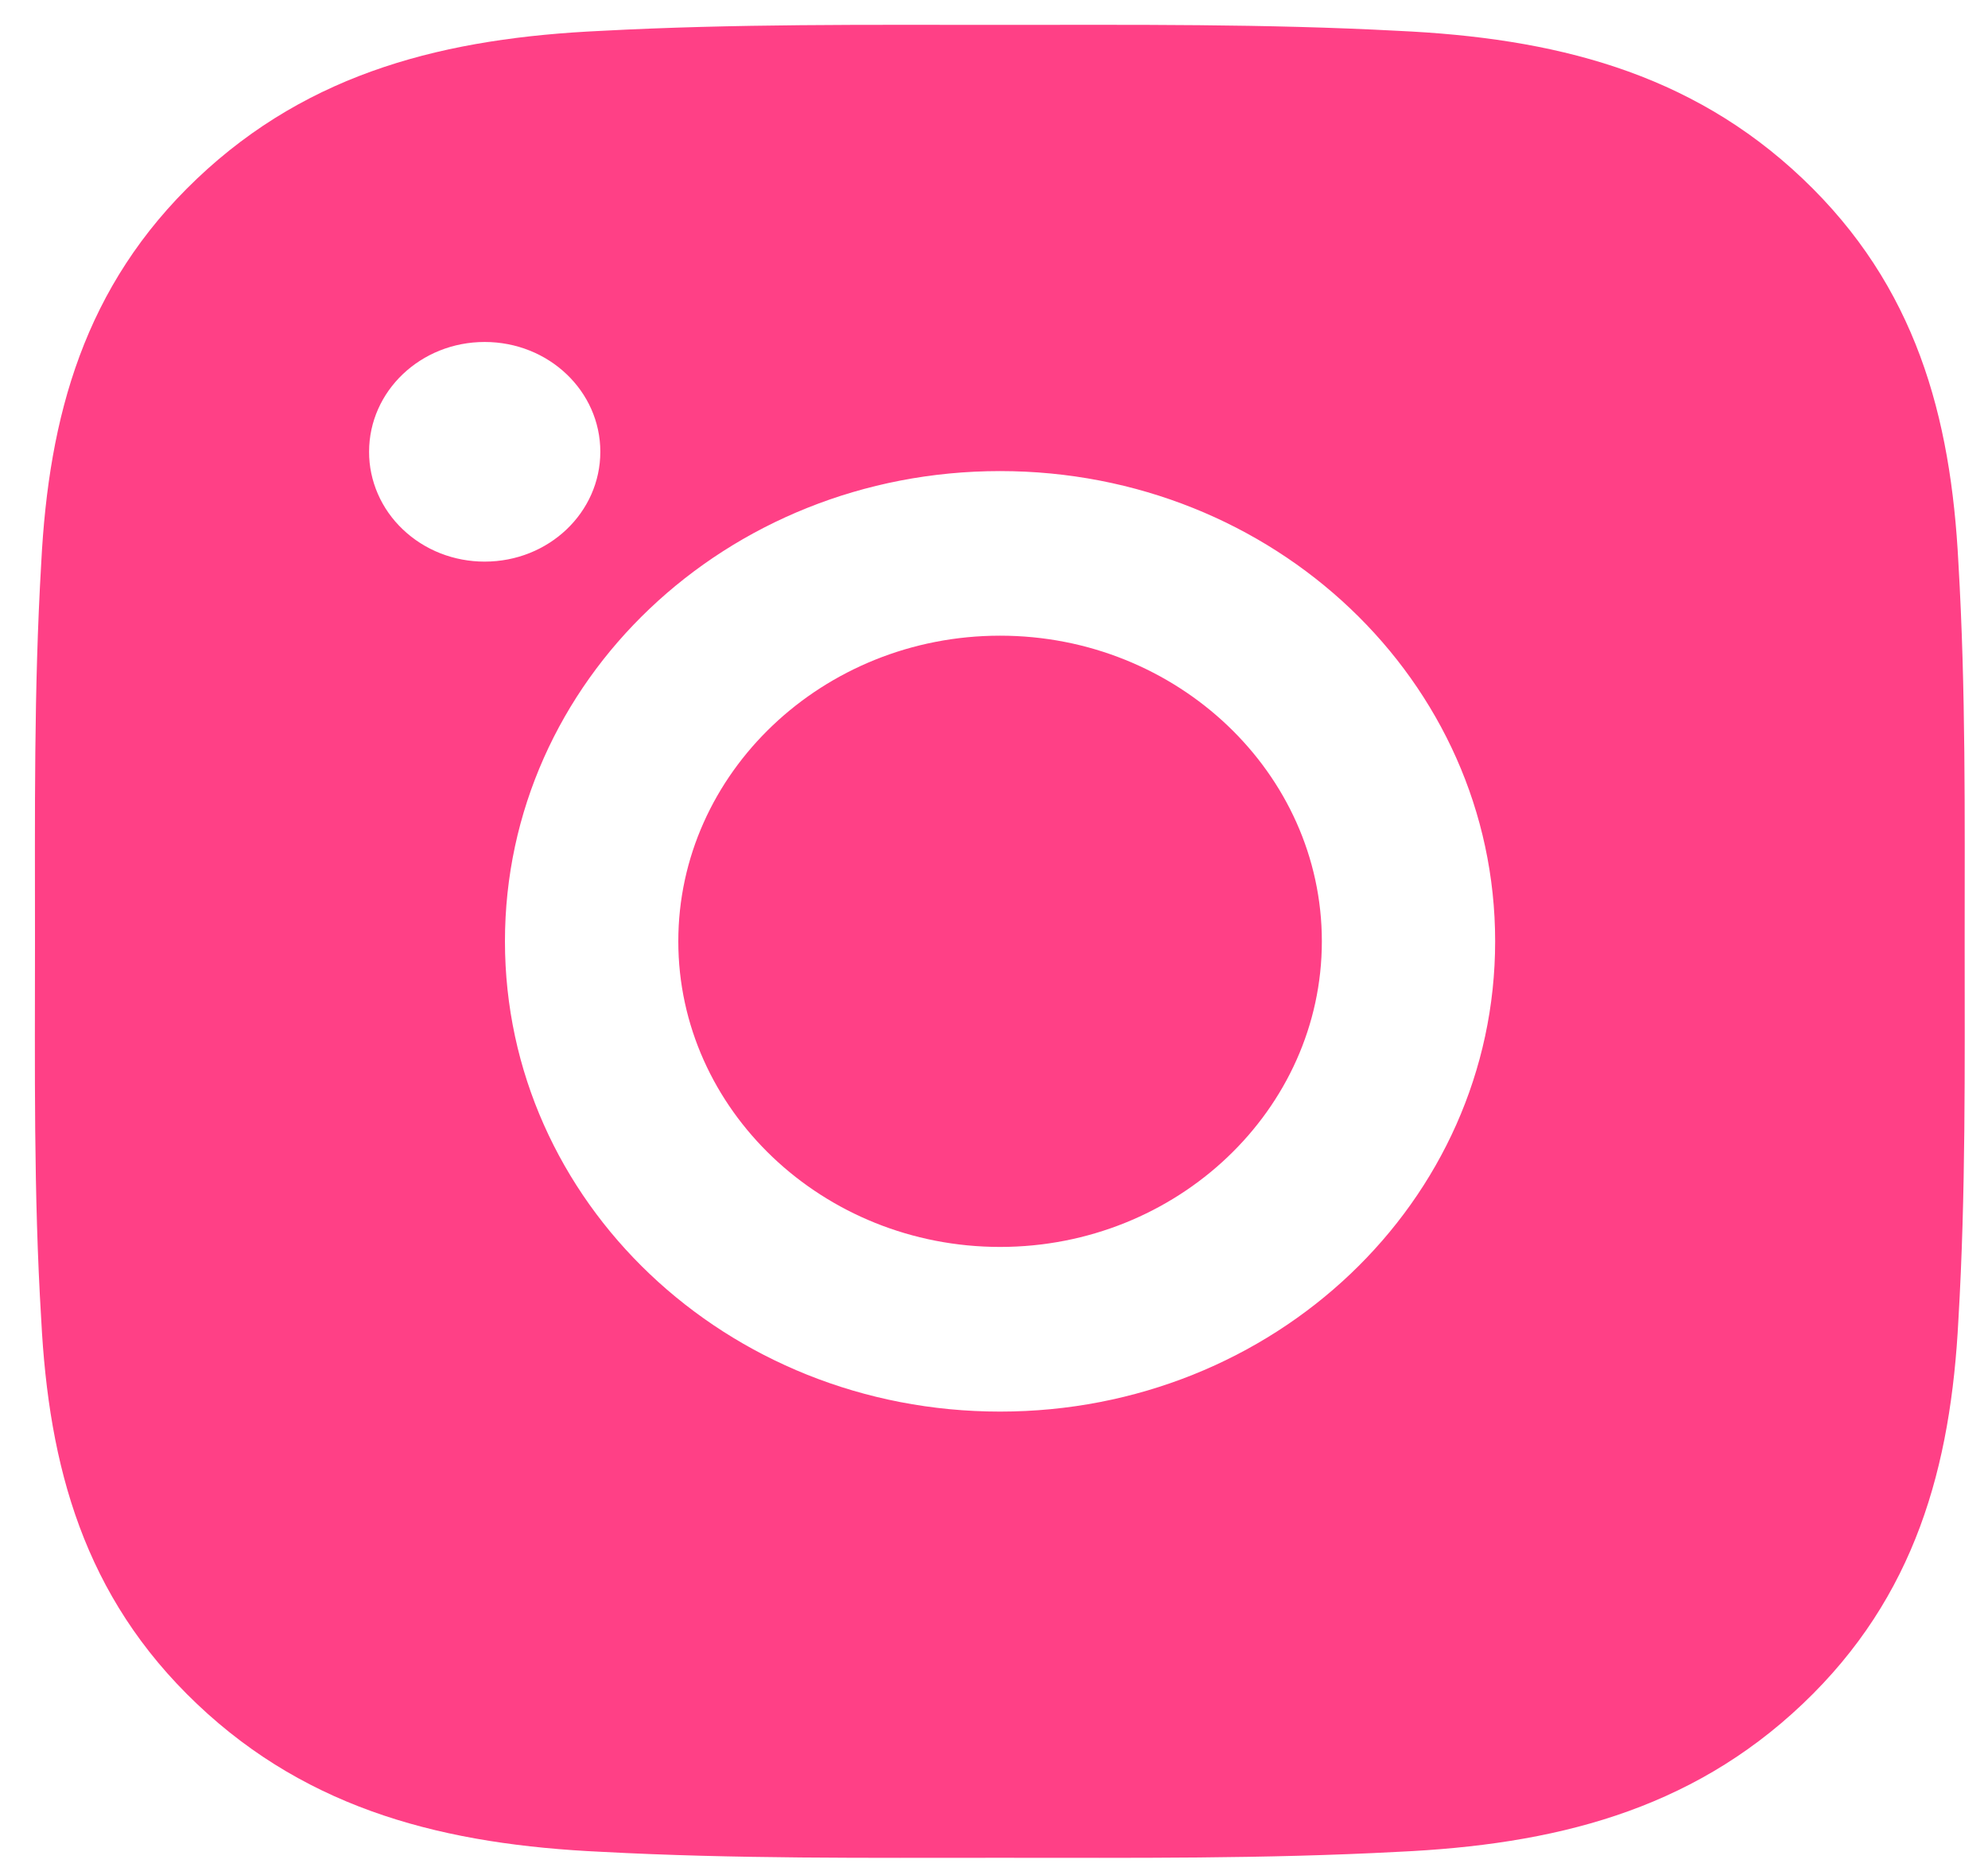
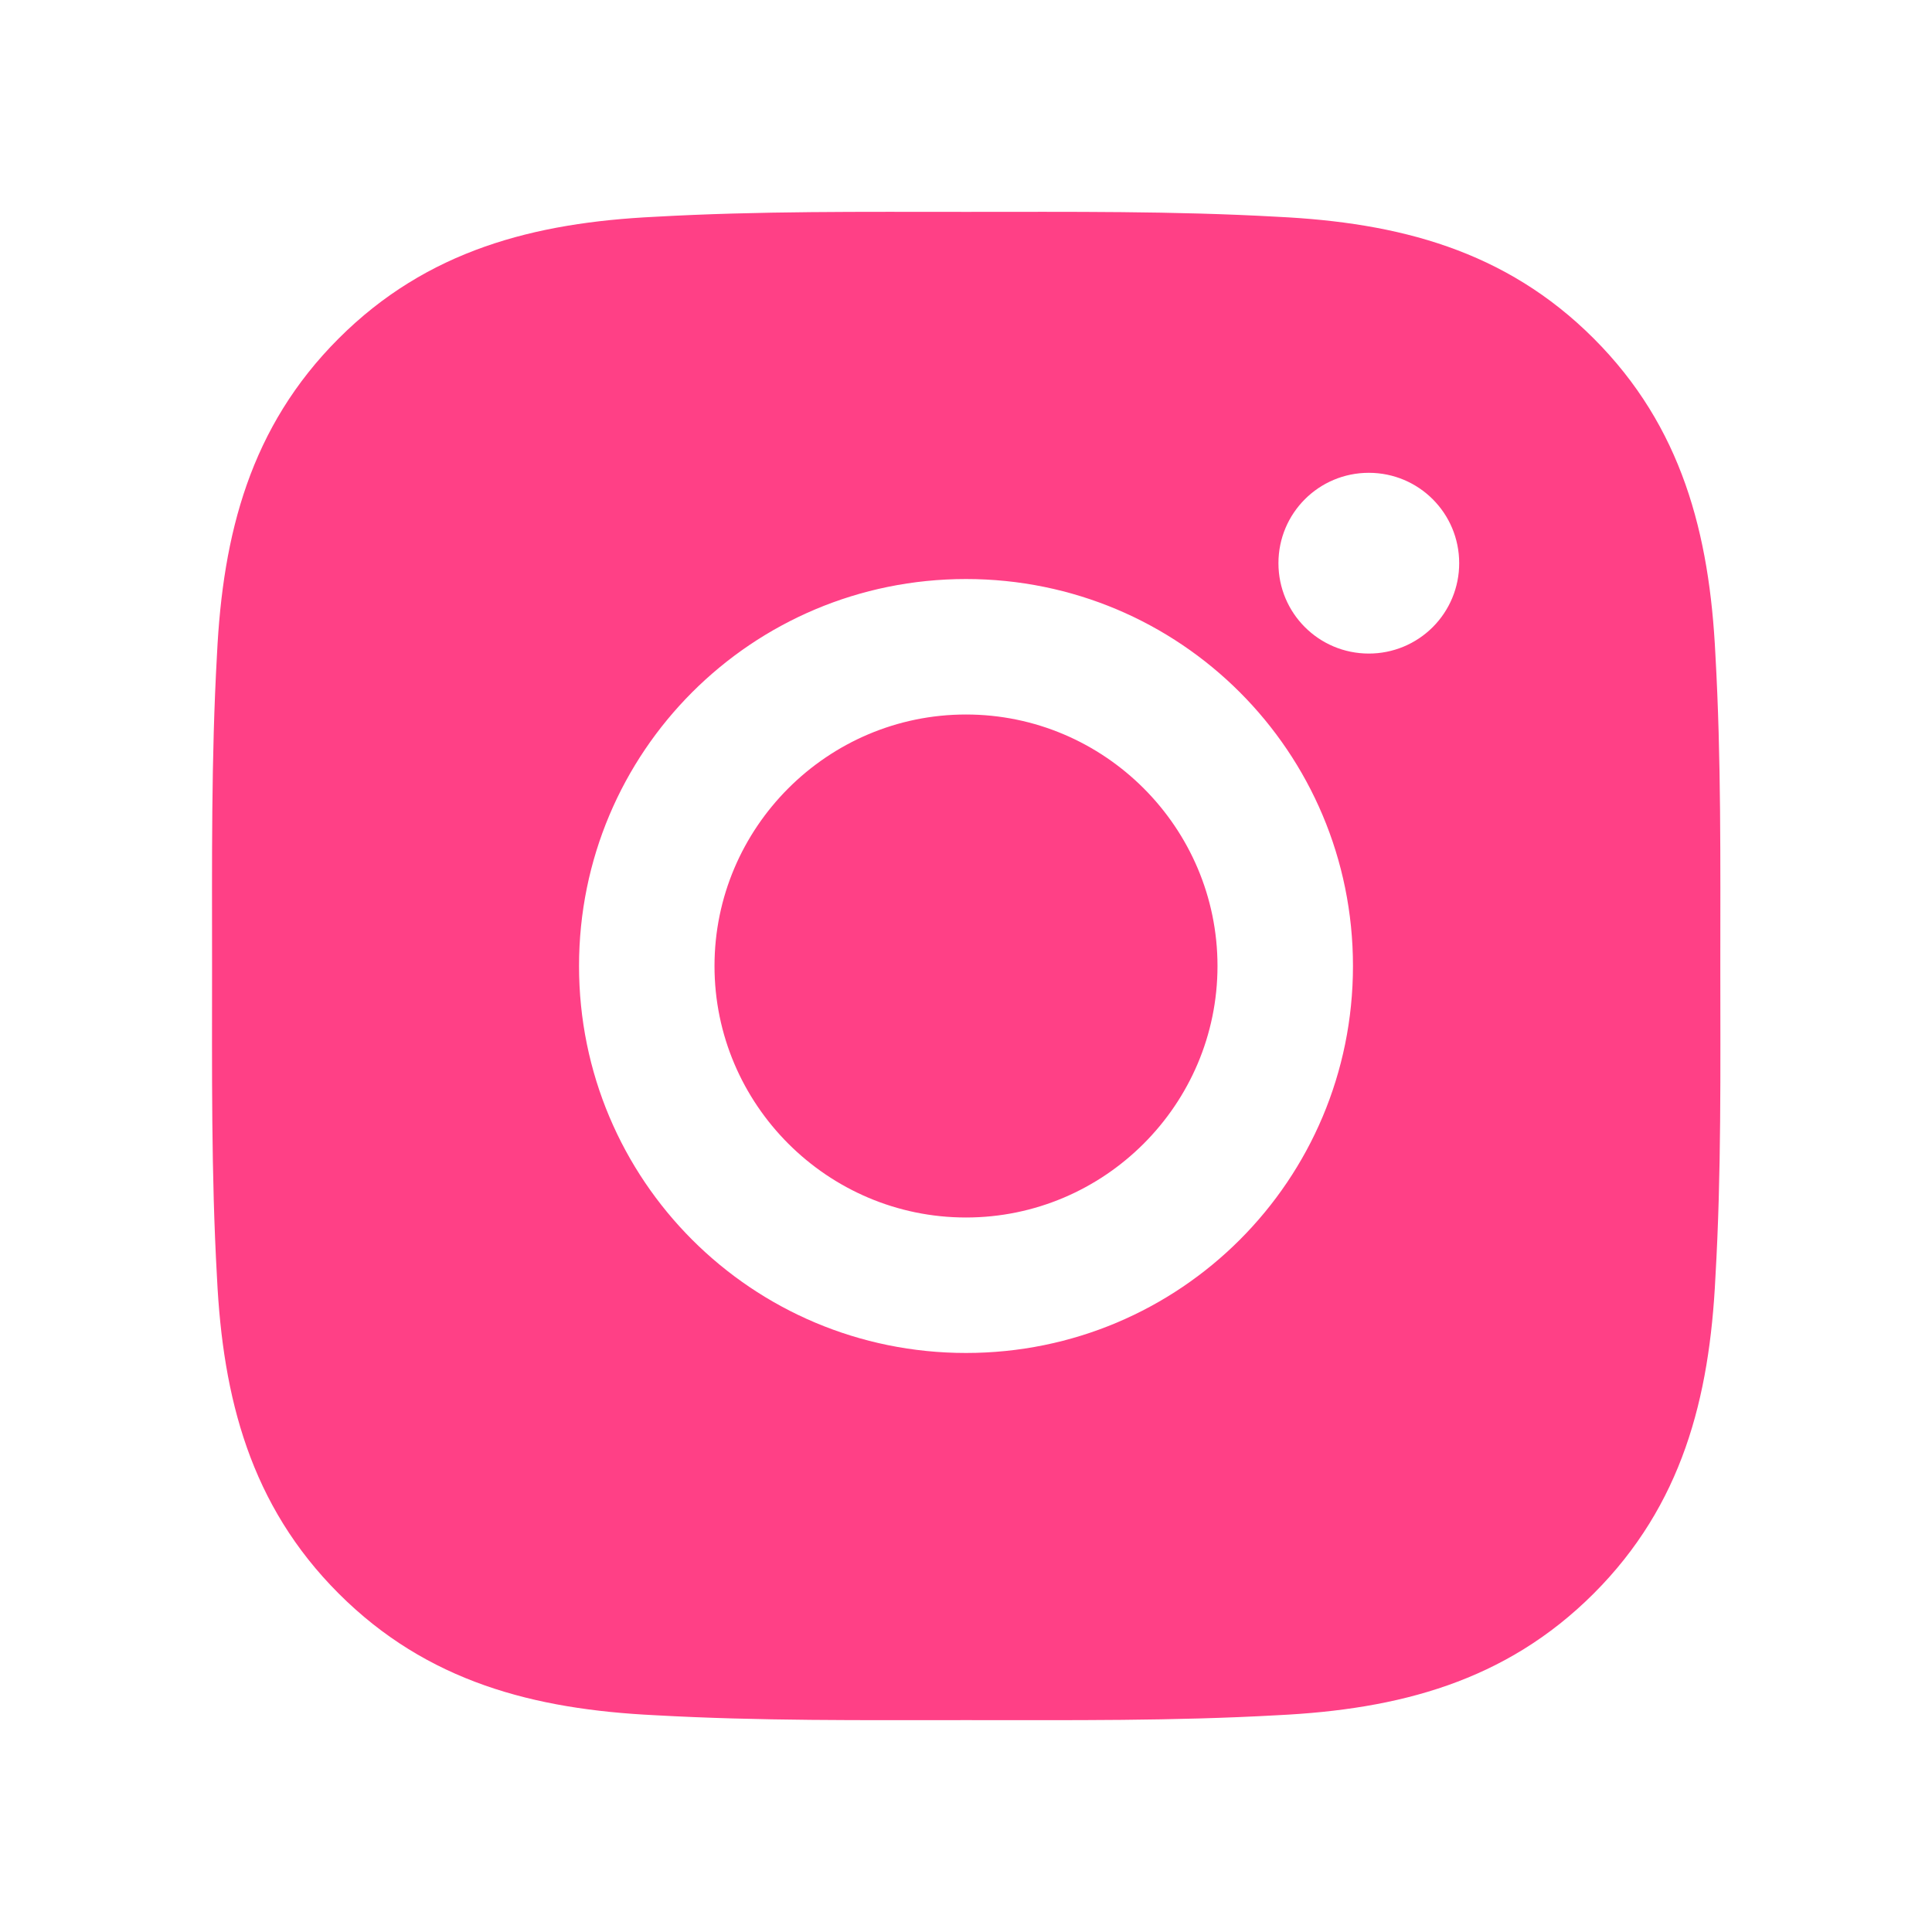
- <svg xmlns="http://www.w3.org/2000/svg" width="35" height="33" viewBox="0 0 35 33" fill="none">
-   <path d="M17.607 11.192C20.726 11.192 23.272 13.61 23.272 16.573C23.272 19.536 20.726 21.954 17.607 21.954C14.487 21.954 11.942 19.536 11.942 16.573C11.942 13.61 14.487 11.192 17.607 11.192ZM0.616 16.573C0.616 14.345 0.595 12.137 0.726 9.912C0.858 7.329 1.479 5.036 3.468 3.146C5.461 1.253 7.87 0.668 10.59 0.543C12.936 0.418 15.261 0.438 17.602 0.438C19.948 0.438 22.273 0.418 24.615 0.543C27.335 0.668 29.748 1.257 31.737 3.146C33.731 5.04 34.347 7.329 34.479 9.912C34.61 12.141 34.589 14.349 34.589 16.573C34.589 18.798 34.61 21.01 34.479 23.234C34.347 25.818 33.726 28.111 31.737 30C29.744 31.893 27.335 32.479 24.615 32.604C22.269 32.729 19.944 32.709 17.602 32.709C15.257 32.709 12.932 32.729 10.59 32.604C7.87 32.479 5.456 31.889 3.468 30C1.474 28.107 0.858 25.818 0.726 23.234C0.59 21.01 0.616 18.802 0.616 16.573V16.573ZM17.607 24.853C22.43 24.853 26.323 21.155 26.323 16.573C26.323 11.991 22.43 8.294 17.607 8.294C12.783 8.294 8.89 11.991 8.89 16.573C8.89 21.155 12.783 24.853 17.607 24.853ZM8.533 9.888C9.66 9.888 10.569 9.024 10.569 7.954C10.569 6.885 9.66 6.021 8.533 6.021C7.407 6.021 6.498 6.885 6.498 7.954C6.497 8.208 6.55 8.46 6.652 8.695C6.754 8.93 6.904 9.143 7.093 9.322C7.282 9.502 7.507 9.645 7.754 9.742C8.001 9.839 8.266 9.888 8.533 9.888V9.888Z" fill="#FF4086" />
+ <svg xmlns="http://www.w3.org/2000/svg" width="1024" height="1024" viewBox="0 0 1024 1024" fill="none">
+   <path d="M512 378.7C438.6 378.7 378.7 438.6 378.7 512C378.7 585.4 438.6 645.3 512 645.3C585.4 645.3 645.3 585.4 645.3 512C645.3 438.6 585.4 378.7 512 378.7ZM911.8 512C911.8 456.8 912.3 402.1 909.2 347C906.1 283 891.5 226.2 844.7 179.4C797.8 132.5 741.1 118 677.1 114.9C621.9 111.8 567.2 112.3 512.1 112.3C456.9 112.3 402.2 111.8 347.1 114.9C283.1 118 226.3 132.6 179.5 179.4C132.6 226.3 118.1 283 115 347C111.9 402.2 112.4 456.9 112.4 512C112.4 567.1 111.9 621.9 115 677C118.1 741 132.7 797.8 179.5 844.6C226.4 891.5 283.1 906 347.1 909.1C402.3 912.2 457 911.7 512.1 911.7C567.3 911.7 622 912.2 677.1 909.1C741.1 906 797.9 891.4 844.7 844.6C891.6 797.7 906.1 741 909.2 677C912.4 621.9 911.8 567.2 911.8 512V512ZM512 717.1C398.5 717.1 306.9 625.5 306.9 512C306.9 398.5 398.5 306.9 512 306.9C625.5 306.9 717.1 398.5 717.1 512C717.1 625.5 625.5 717.1 512 717.1ZM725.5 346.4C699 346.4 677.6 325 677.6 298.5C677.6 272 699 250.6 725.5 250.6C752 250.6 773.4 272 773.4 298.5C773.408 304.793 772.174 311.025 769.77 316.84C767.365 322.655 763.837 327.939 759.388 332.388C754.938 336.838 749.655 340.366 743.84 342.77C738.025 345.174 731.792 346.408 725.5 346.4V346.4Z" fill="#FF4086" />
</svg>
